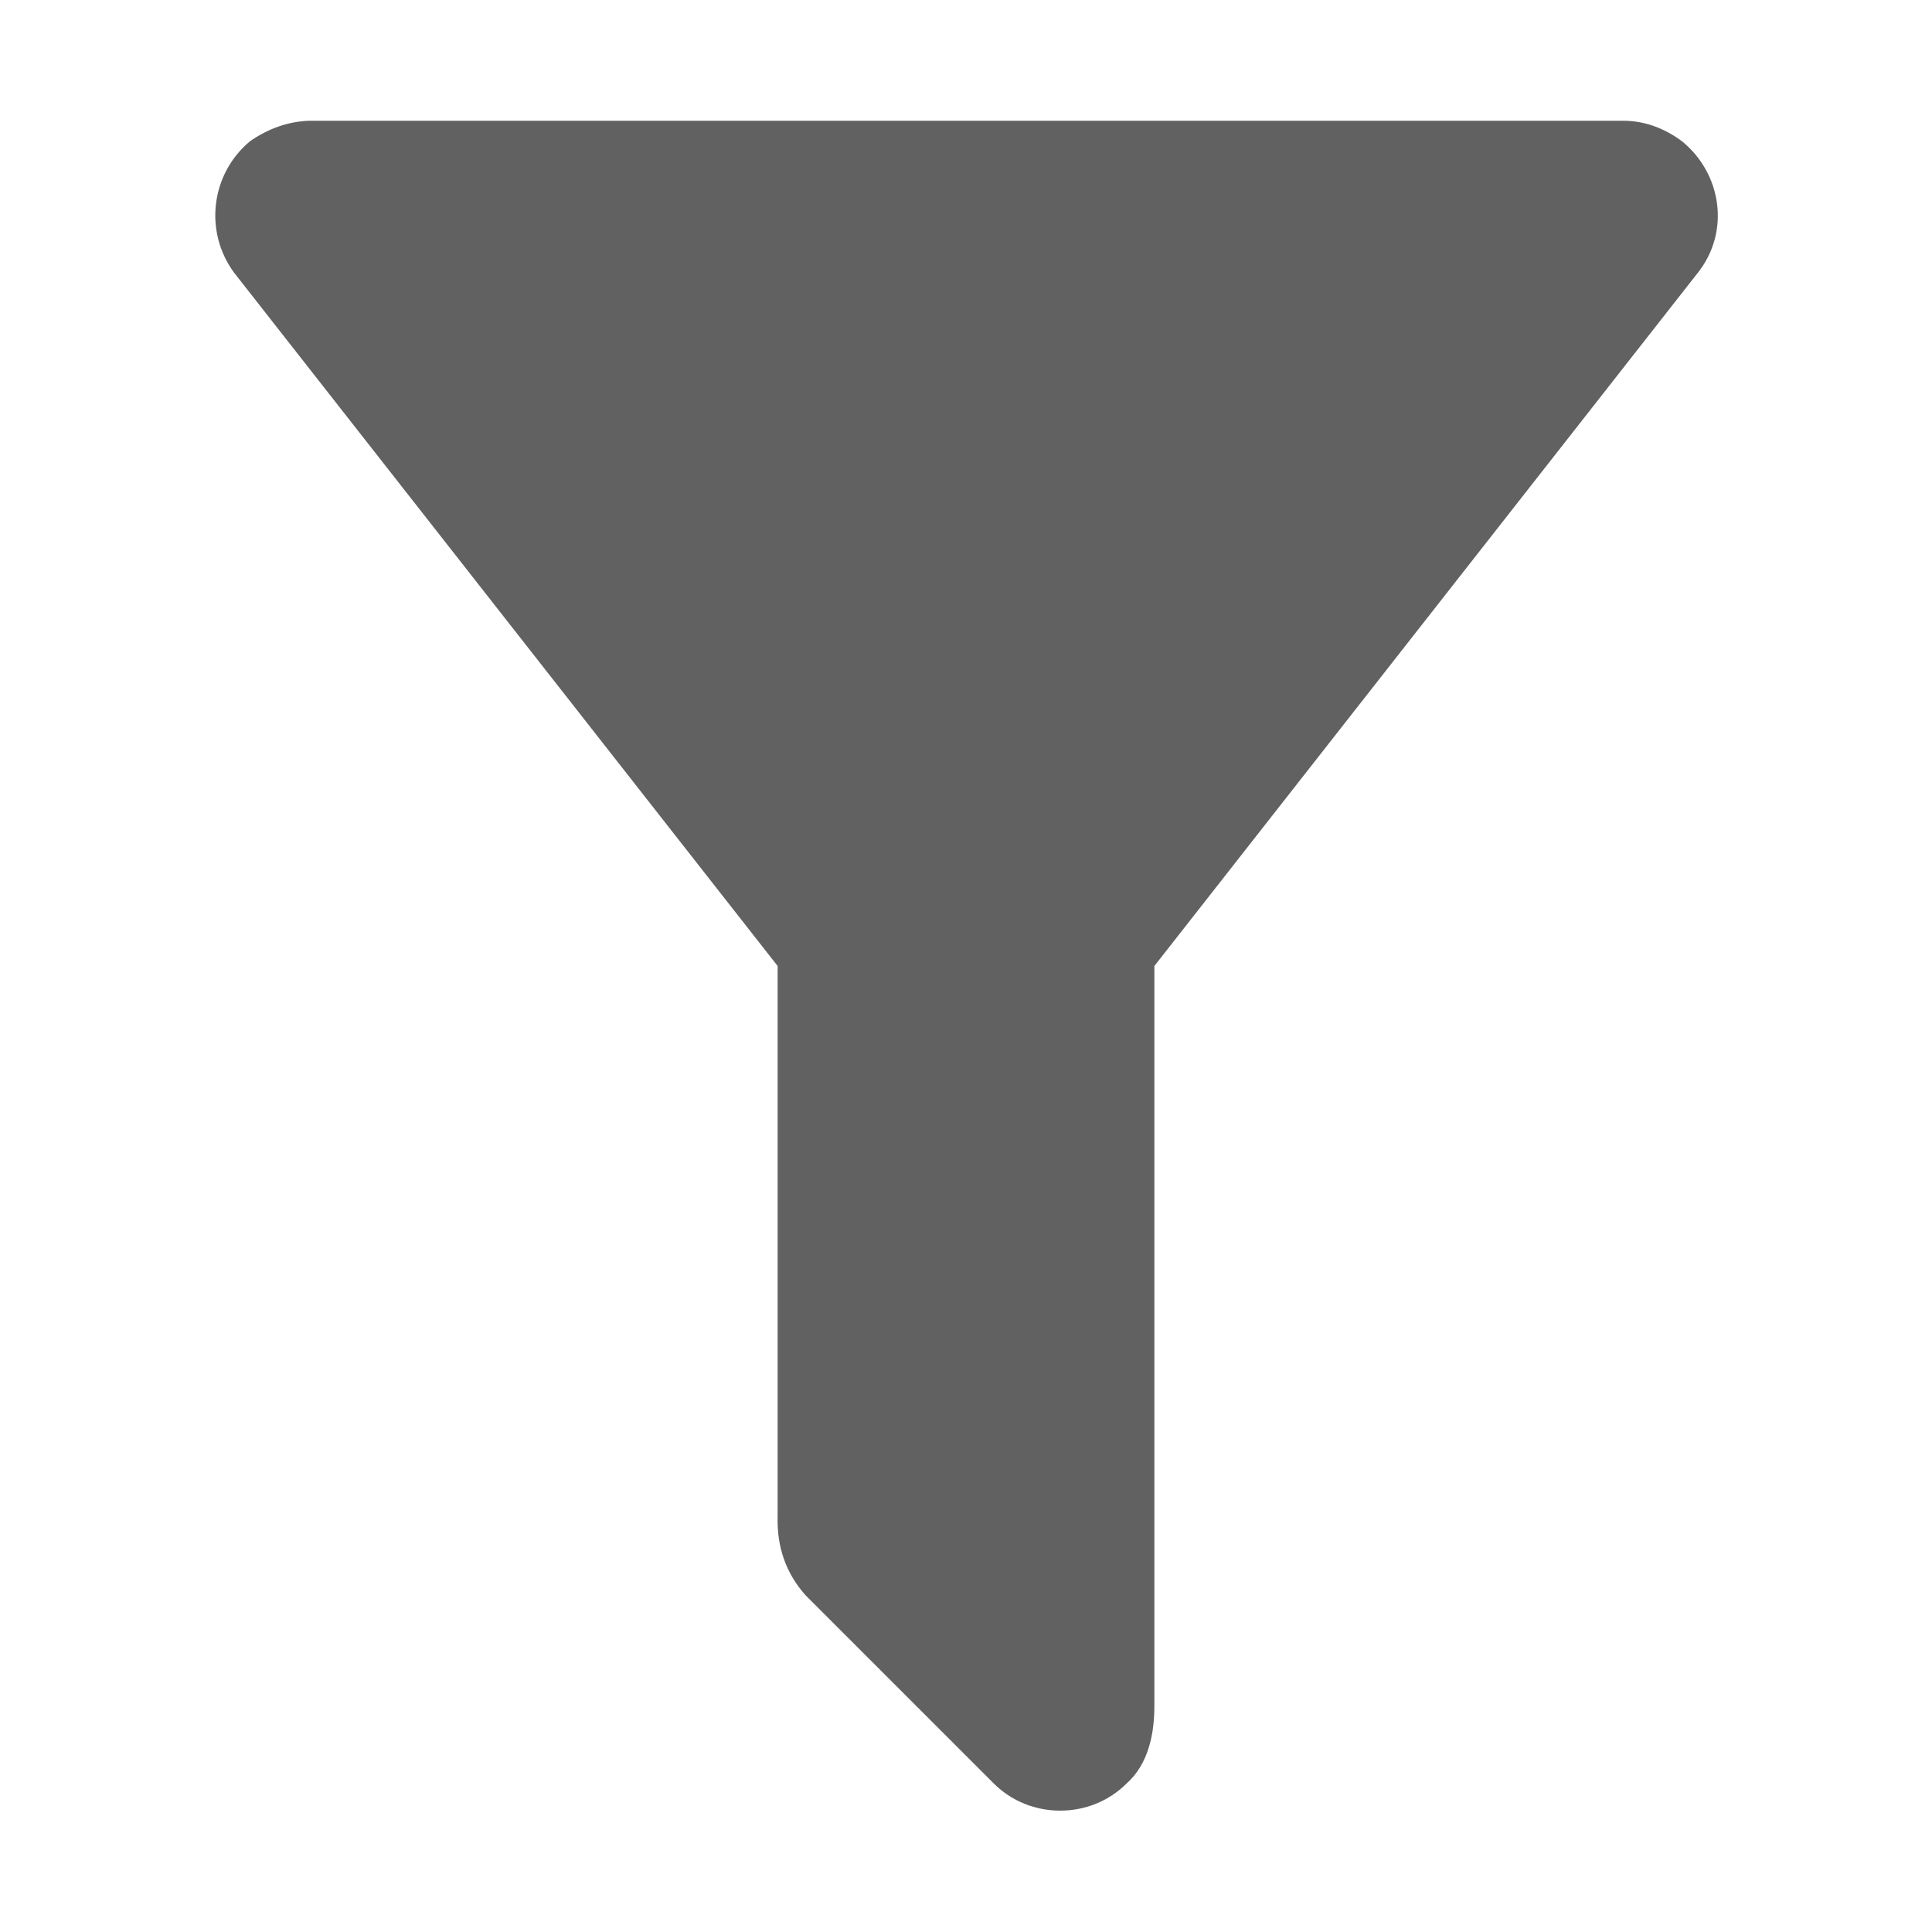
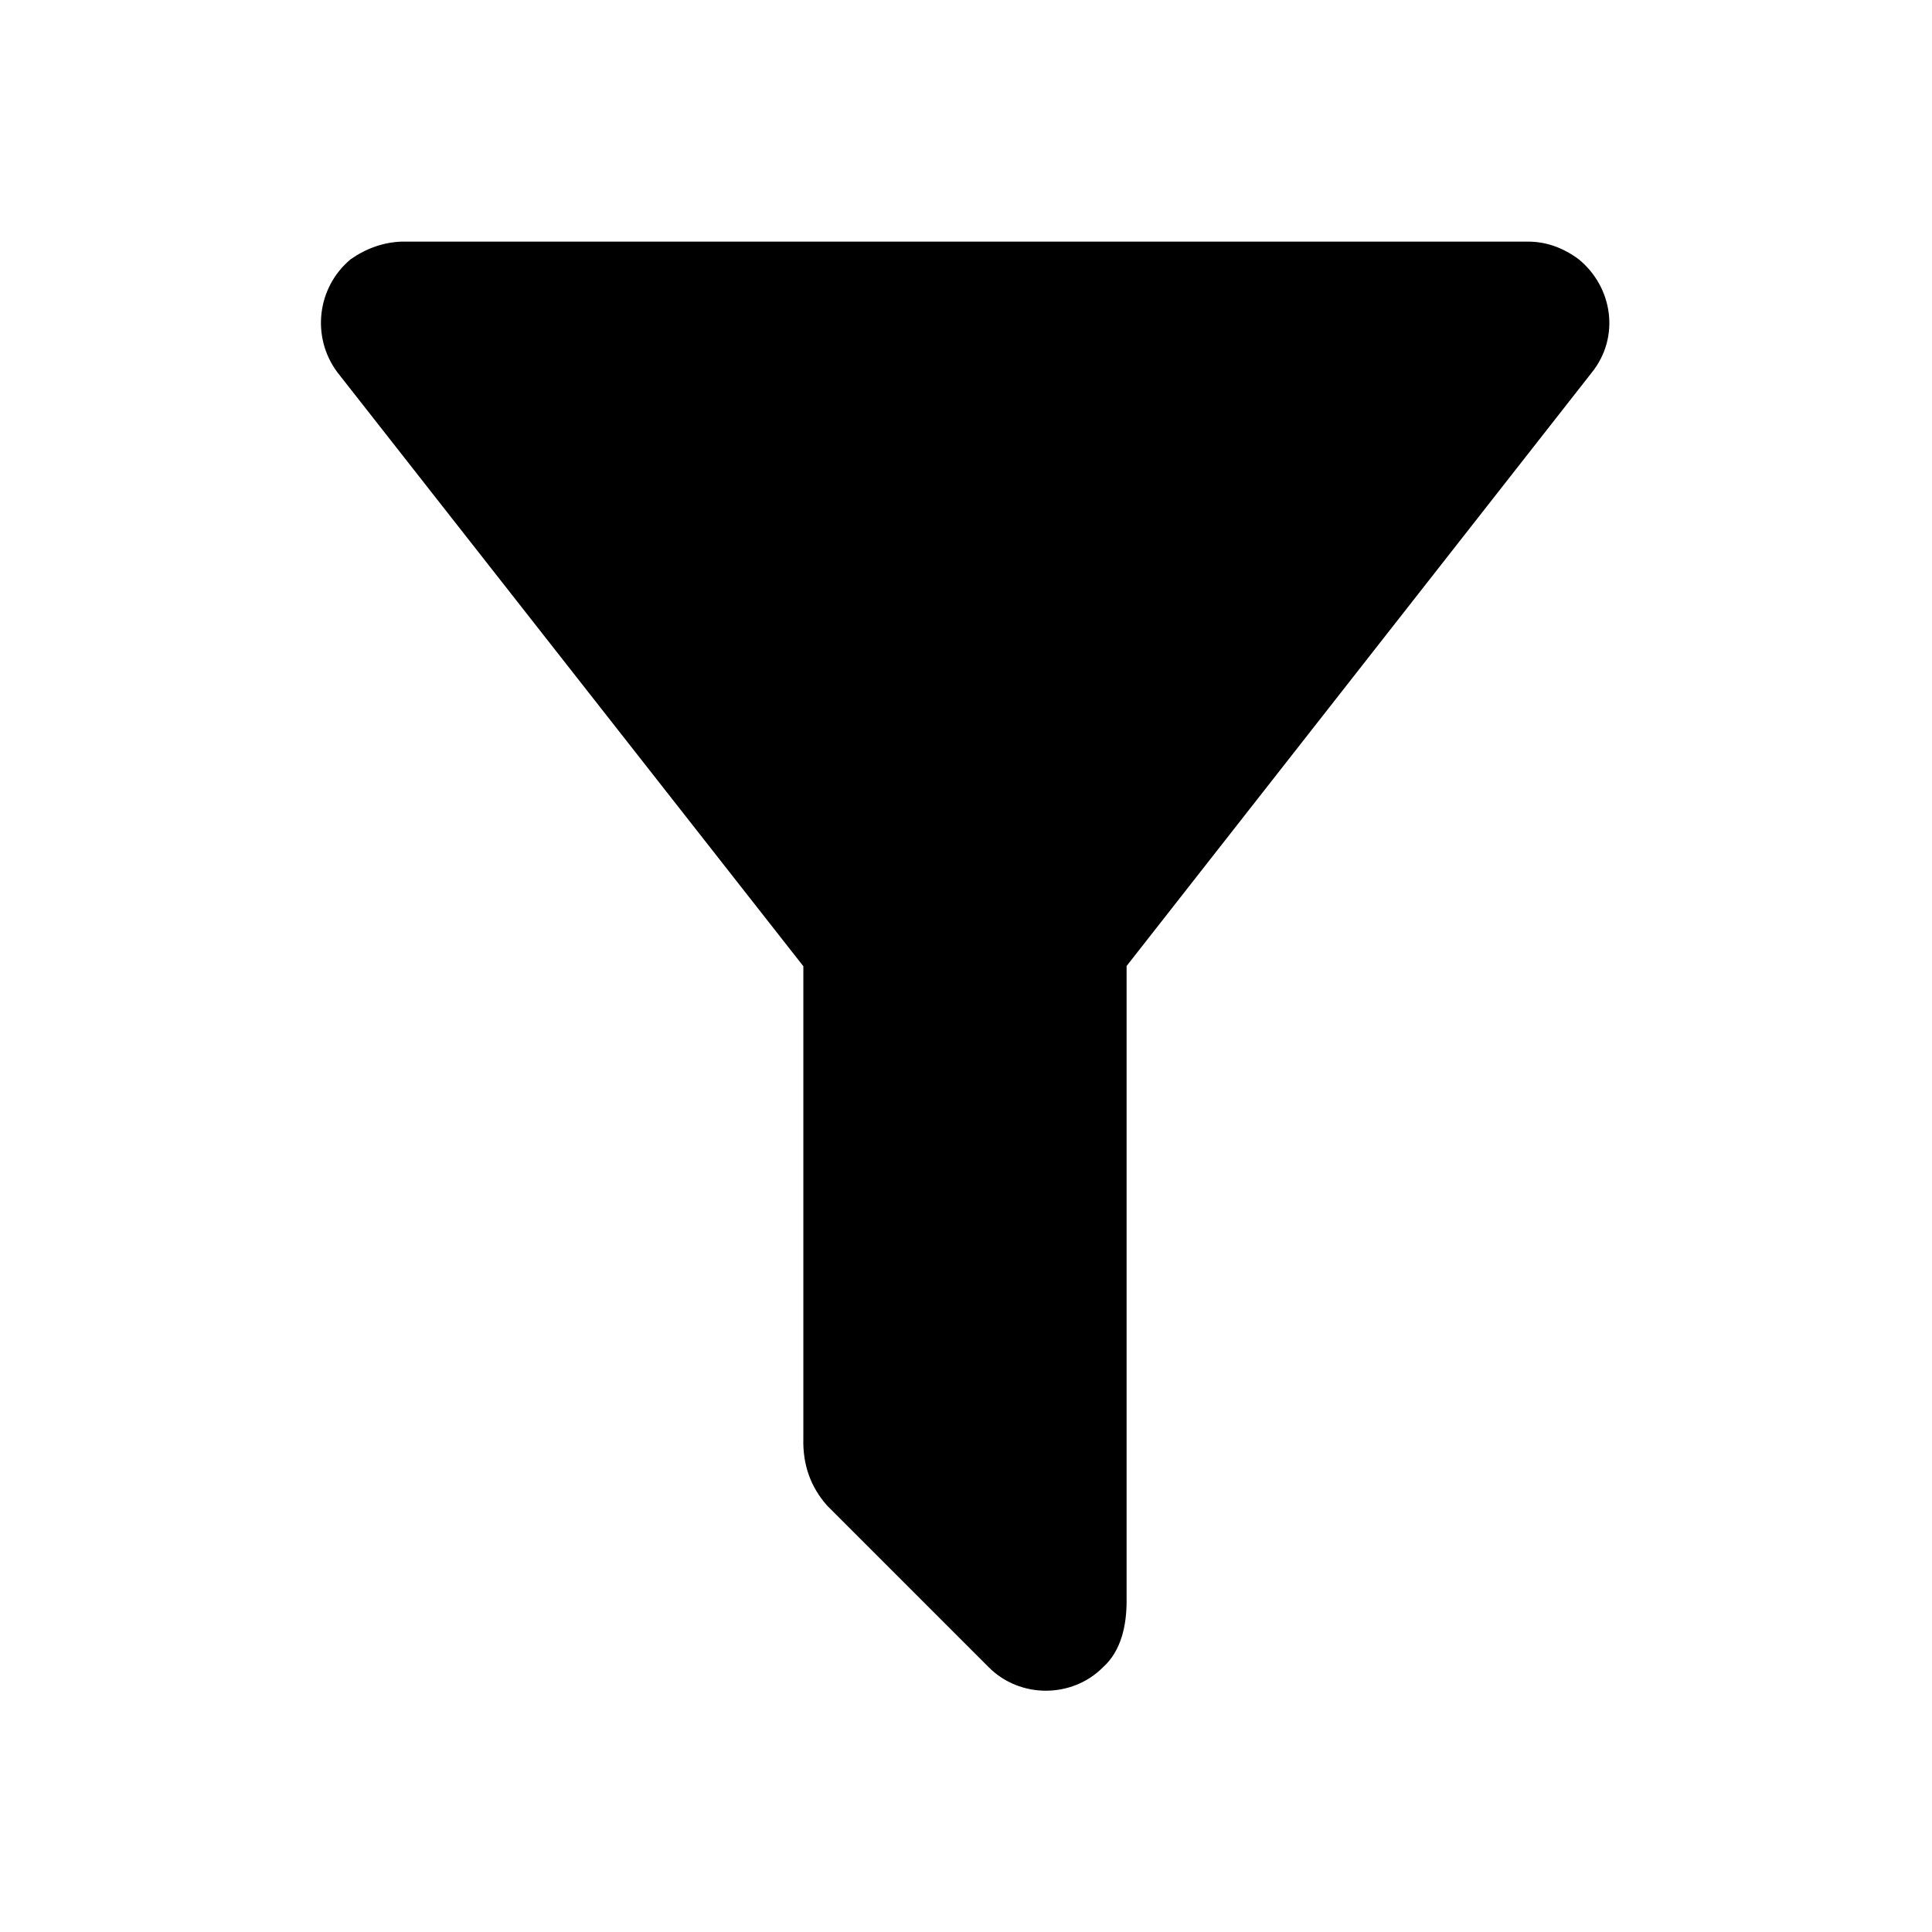
<svg xmlns="http://www.w3.org/2000/svg" width="16" height="16" viewBox="0 0 16 16">
-   <path class="jp-icon3" fill="#616161" d="M9.56 8v6.13c0 .23-.05.48-.23.64-.3.3-.8.3-1.1 0l-1.56-1.56q-.24-.27-.23-.65V8l-4.5-5.74a.8.8 0 0 1 .13-1.09q.23-.16.49-.17h10.88q.26 0 .49.17c.33.27.4.75.13 1.09z" />
+   <path class="jp-icon3" fill="currentColor" d="m9.33 8v5.26c0 0.197-0.043 0.412-0.197 0.549-0.257 0.257-0.686 0.257-0.943 0l-1.34-1.34q-0.206-0.232-0.197-0.557v-3.91l-3.86-4.92a0.686 0.686 0 0 1 0.111-0.935q0.197-0.137 0.42-0.146h9.33q0.223 0 0.42 0.146c0.283 0.232 0.343 0.643 0.111 0.935z" />
</svg>
